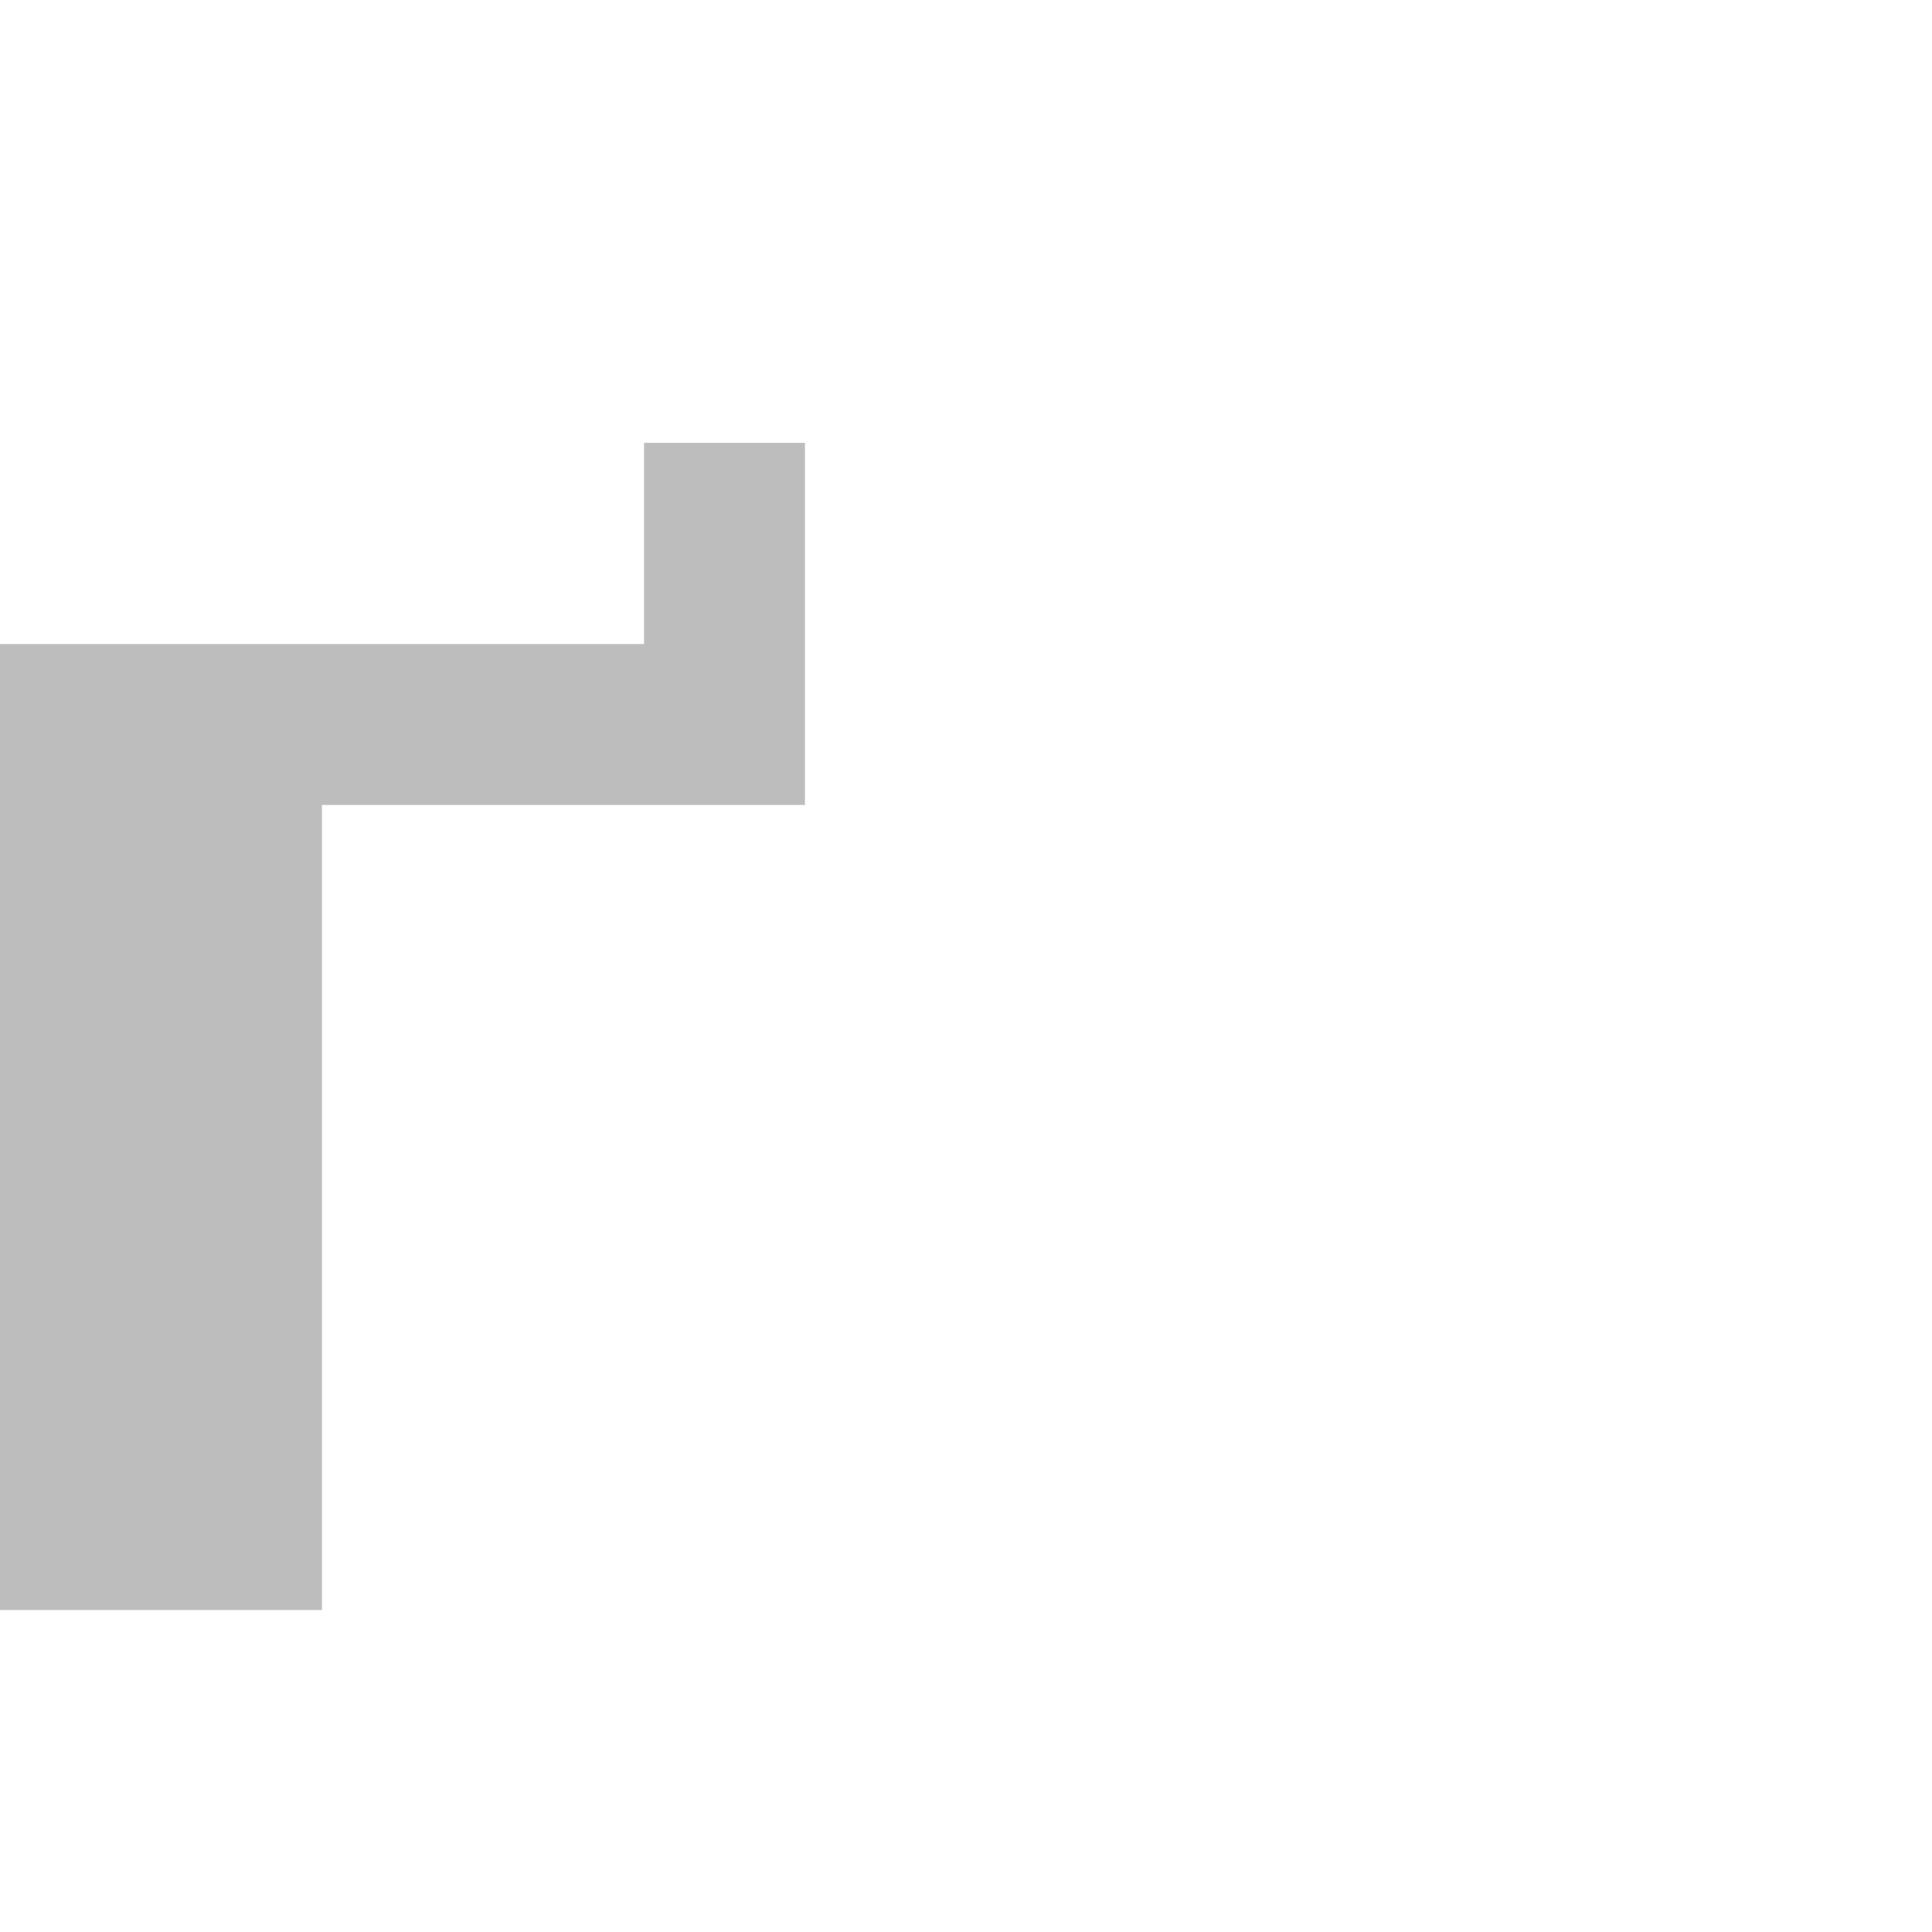
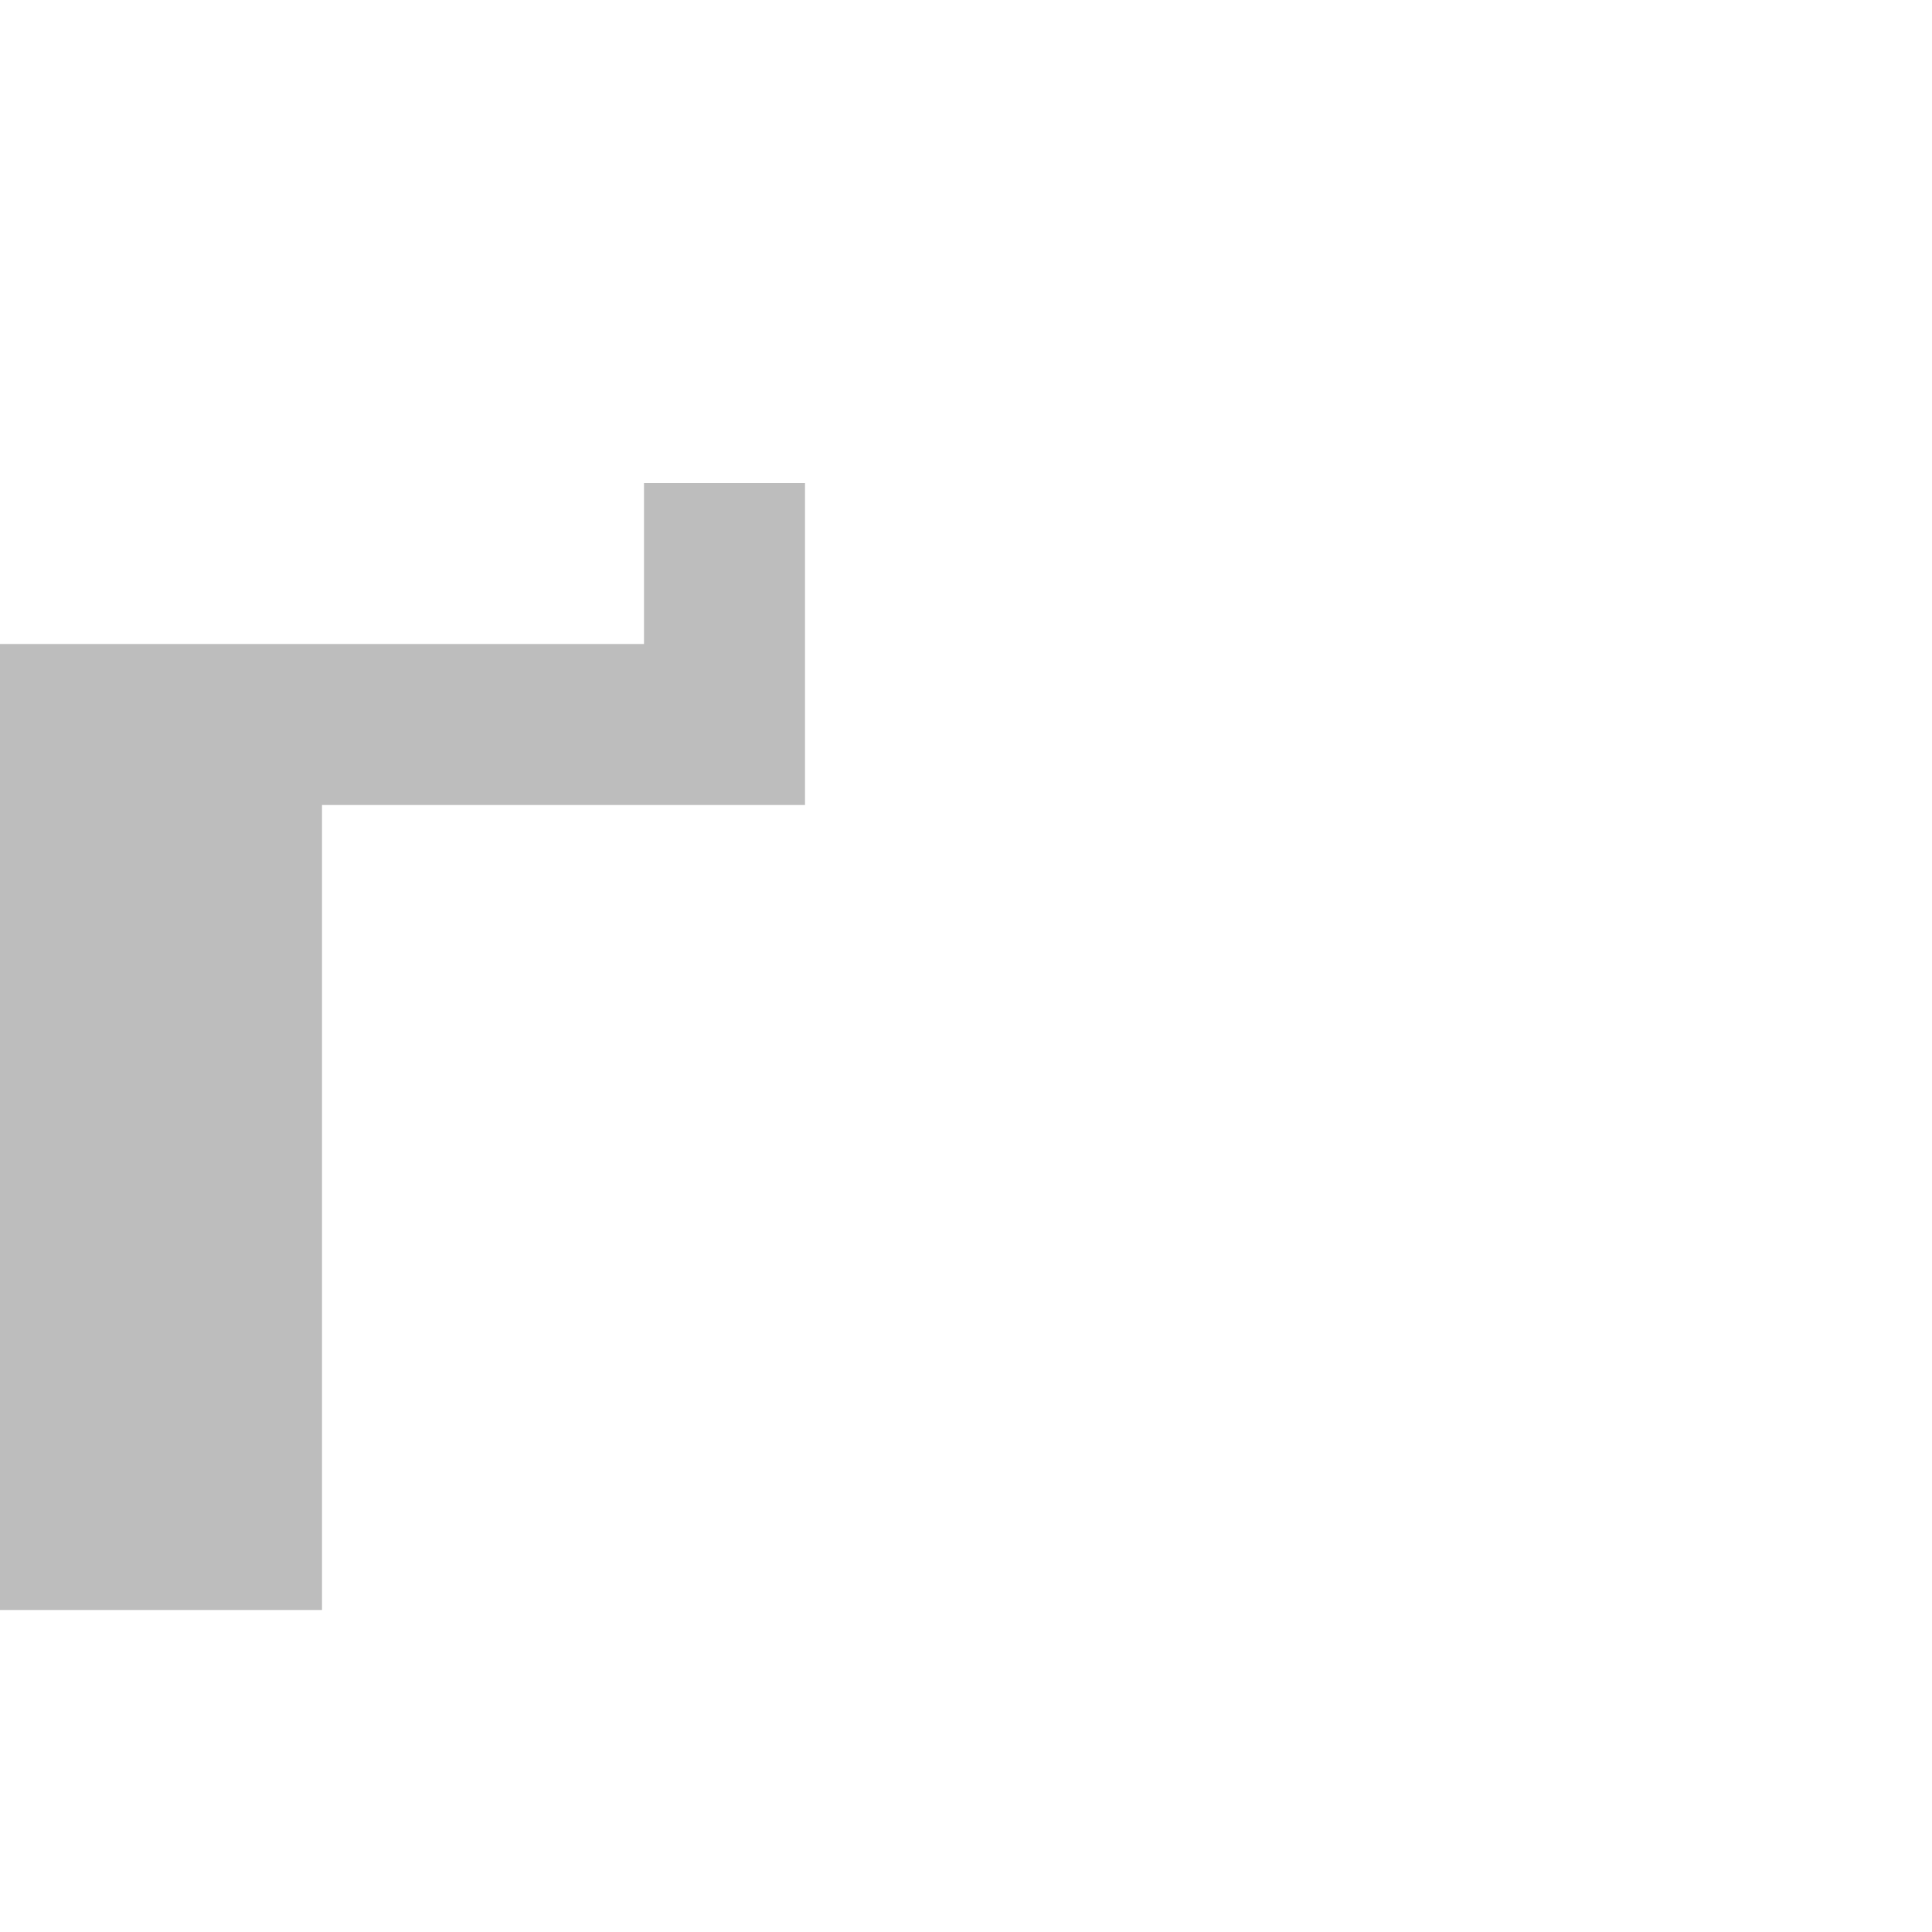
<svg xmlns="http://www.w3.org/2000/svg" width="1200" height="1200" viewBox="0 0 1200 1200" version="1.1" id="svg1" xml:space="preserve">
  <defs id="defs1" />
  <g id="layer1">
    <g id="layer1-7">
-       <path id="rect2" style="opacity:0.453;fill:#000000;fill-opacity:0.577;fill-rule:evenodd" d="M 400,275 V 400 H 0 v 600 H 200 V 500 H 500 V 400 275 Z" />
+       <path id="rect2" style="opacity:0.453;fill:#000000;fill-opacity:0.577;fill-rule:evenodd" d="M 500,300 H 400 V 400 H 0 v 600 H 200 V 500 h 300 z" />
    </g>
  </g>
</svg>
